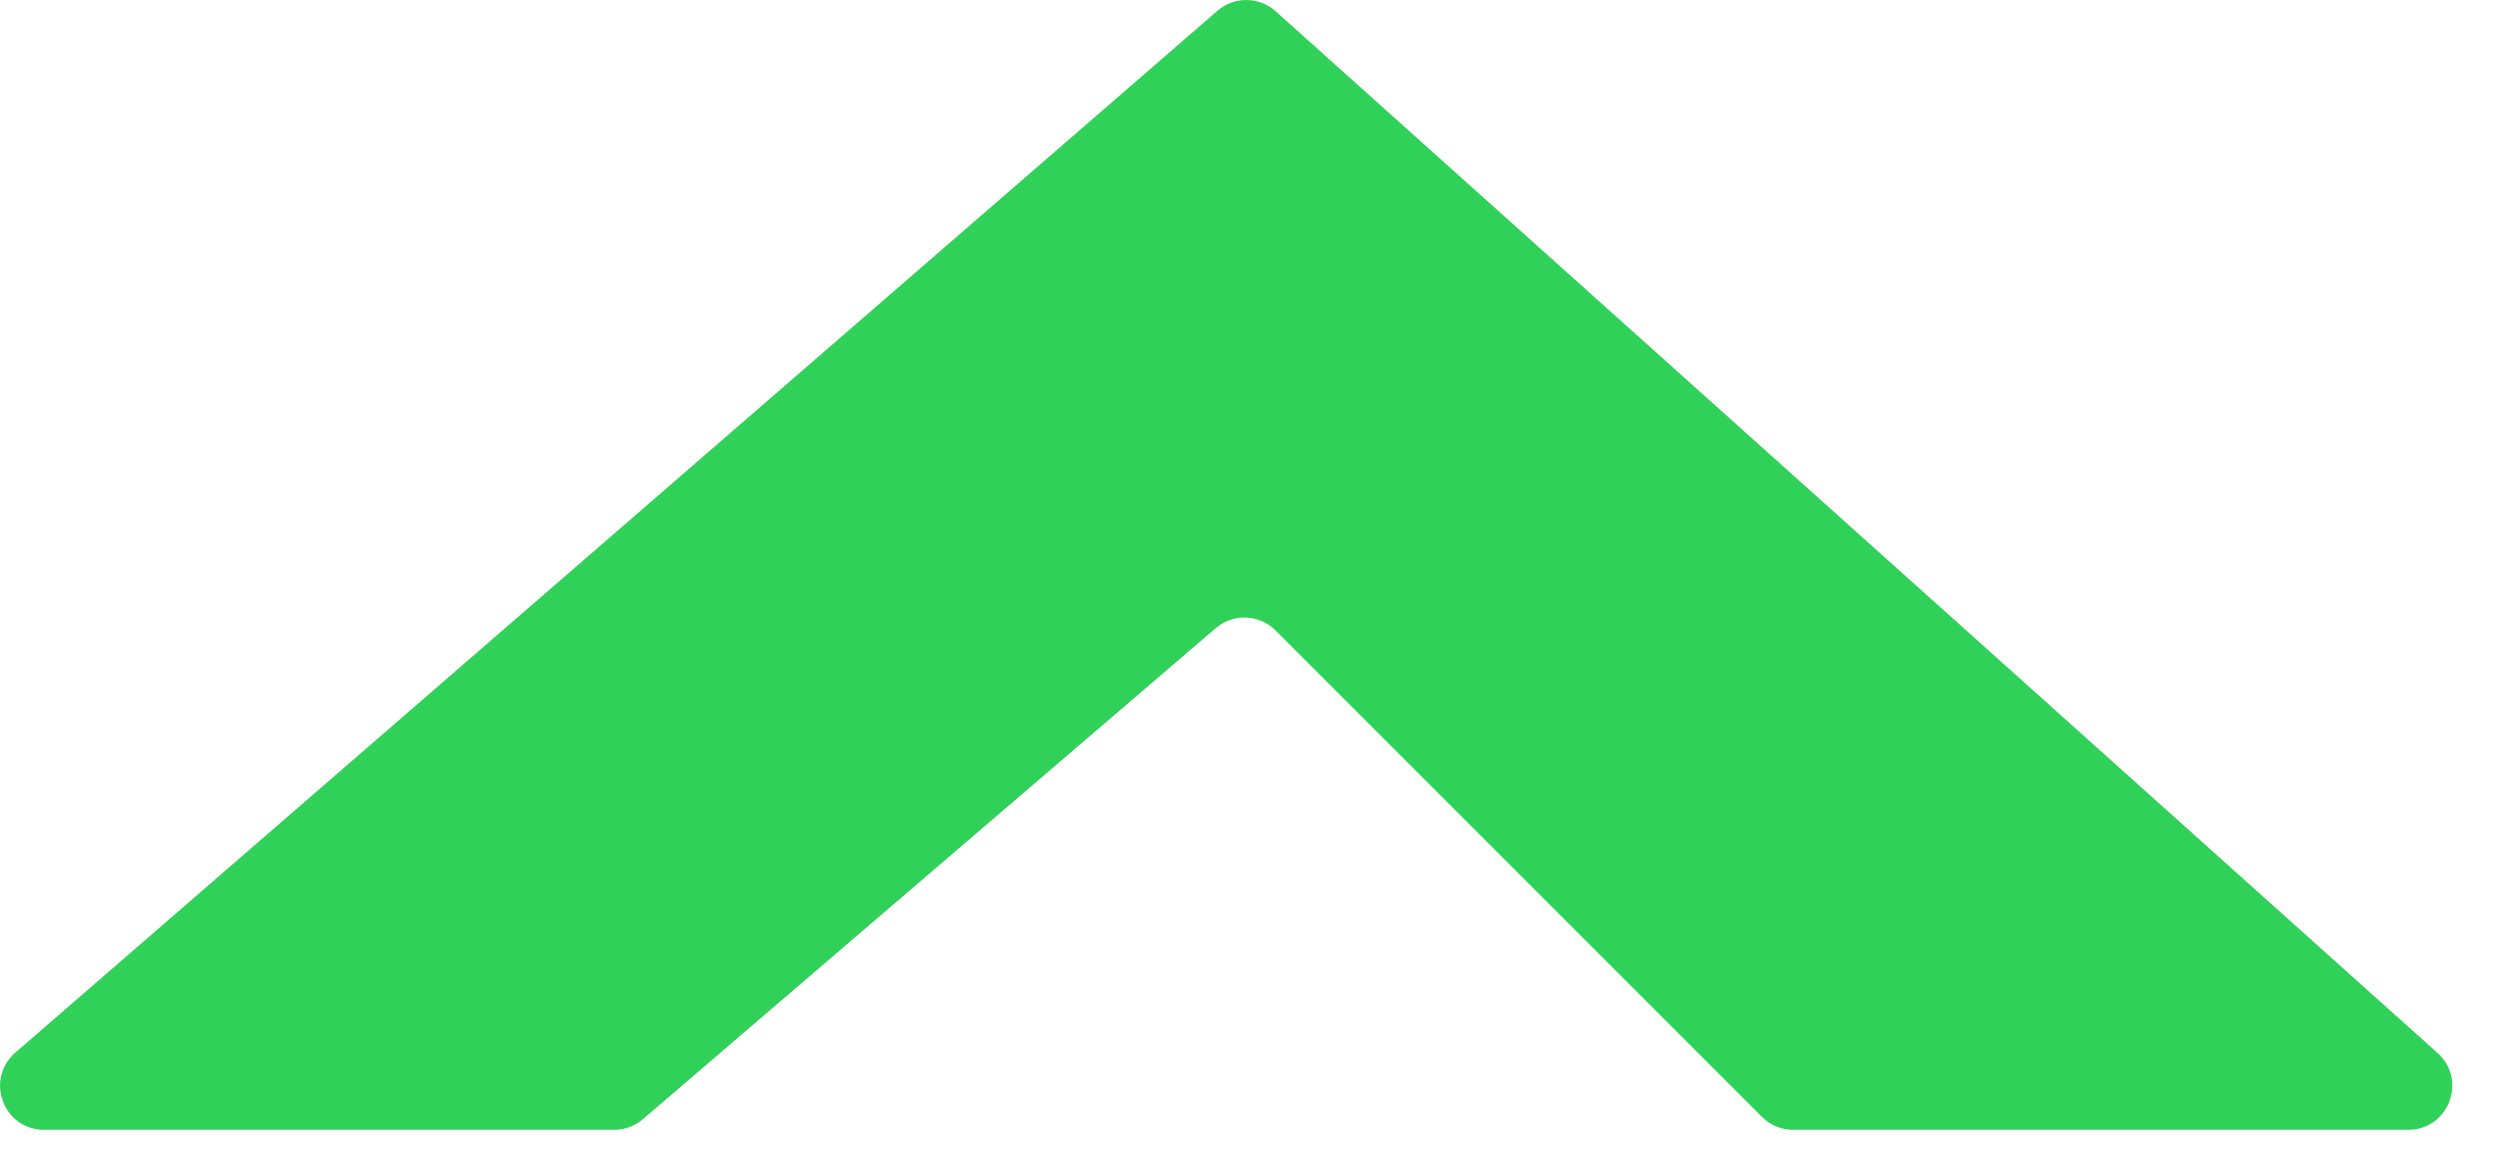
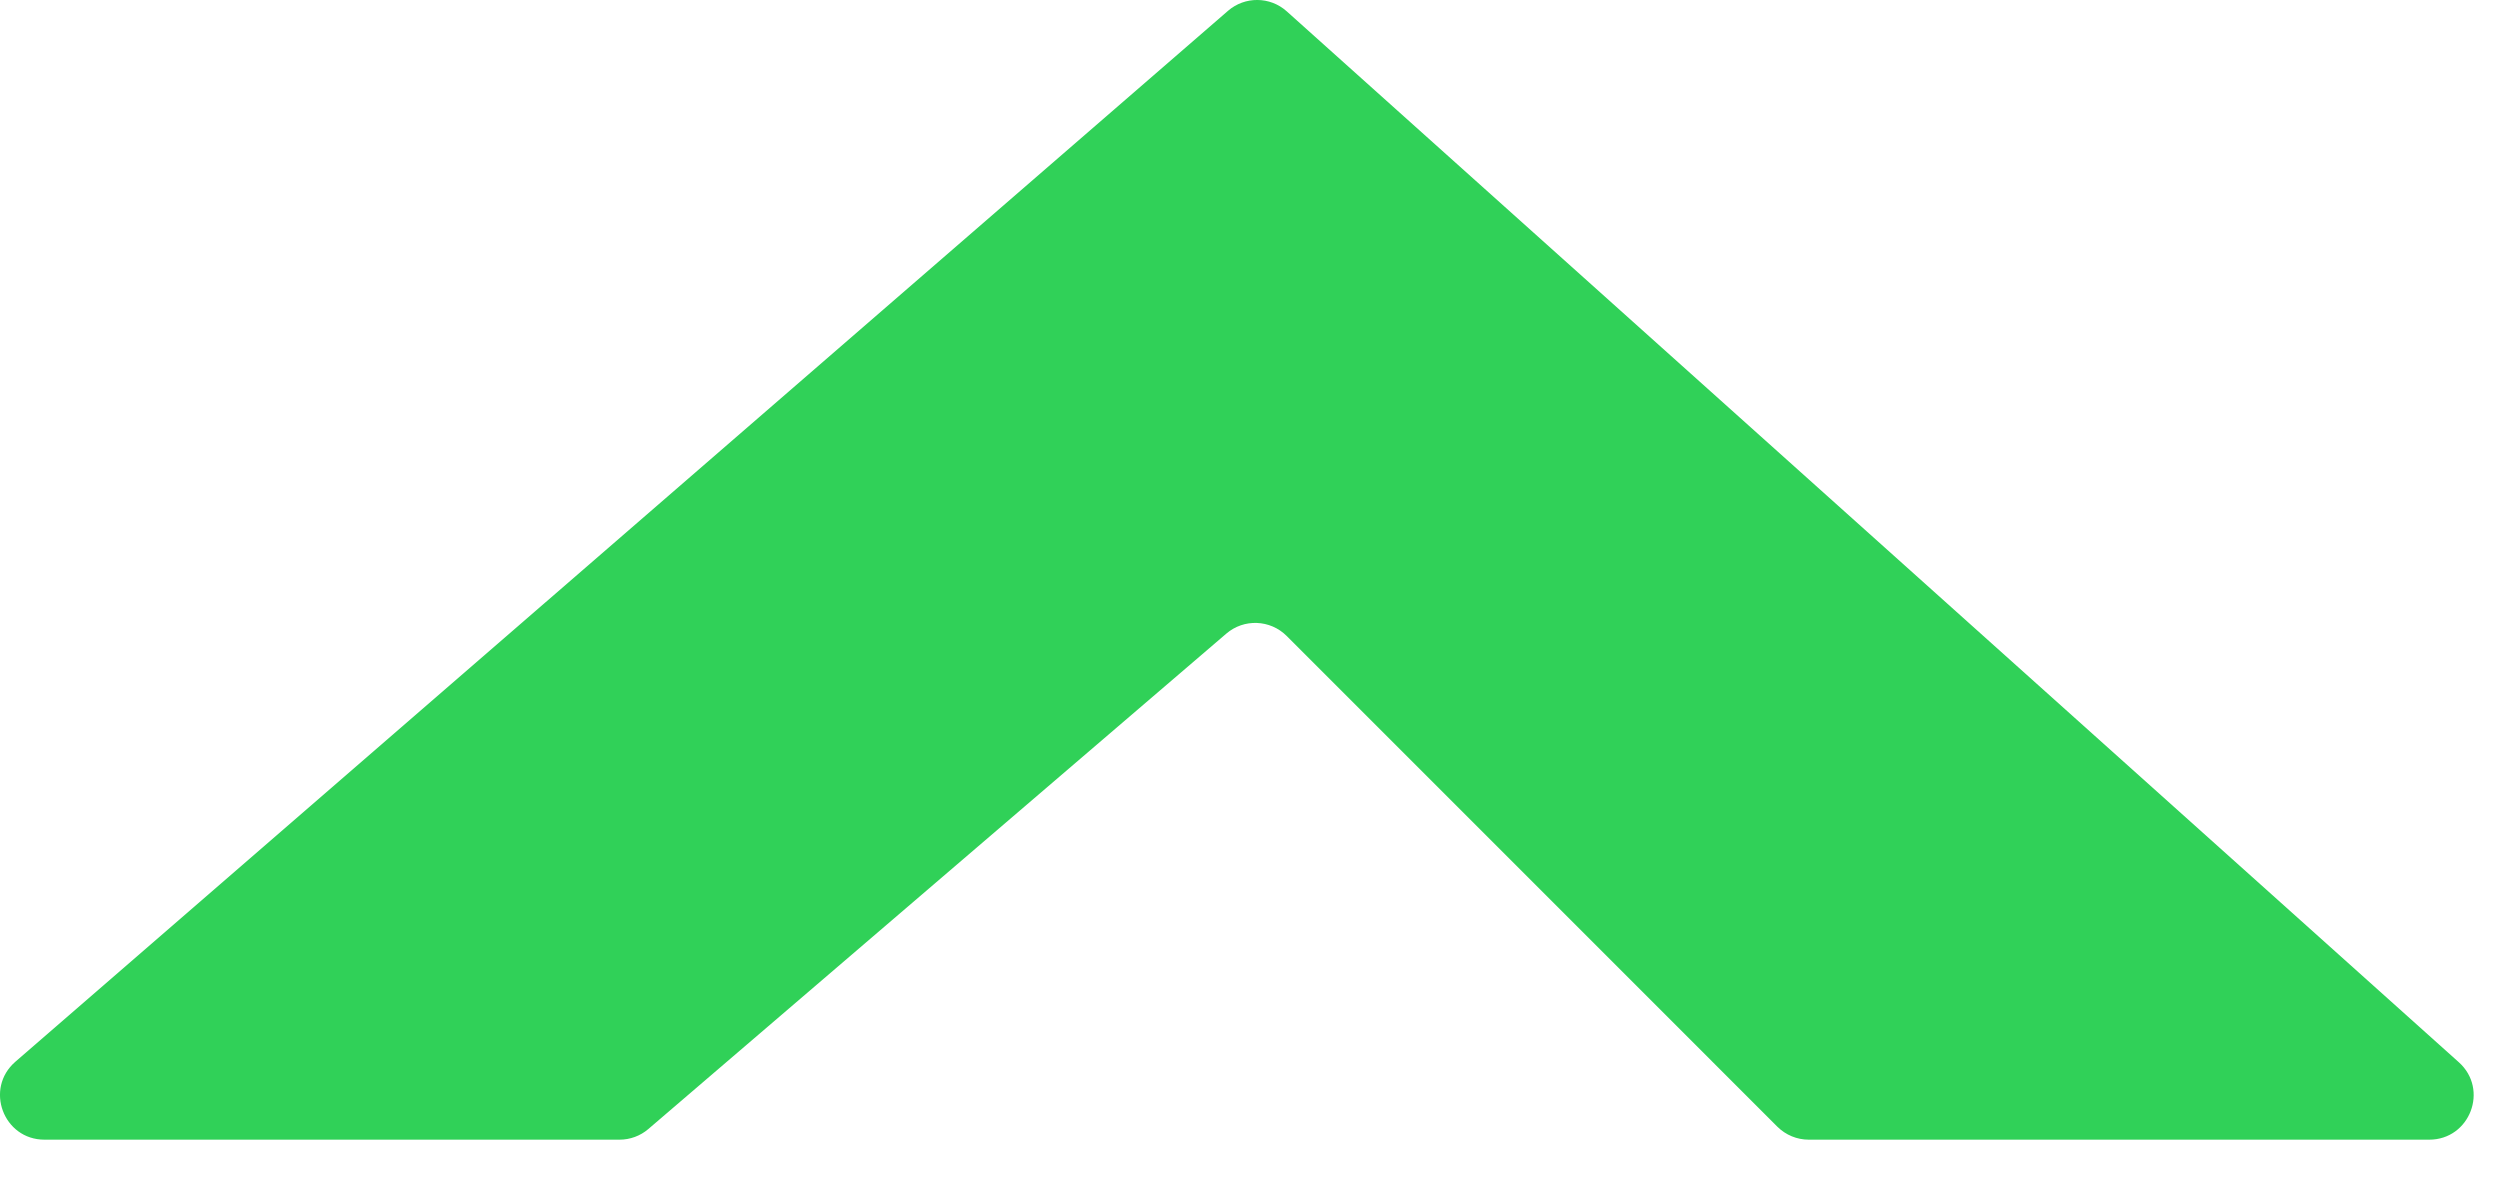
- <svg xmlns="http://www.w3.org/2000/svg" width="28" height="13" viewBox="0 0 28 13" fill="none">
-   <path d="M0.494 12.654L6.879 12.654C6.996 12.654 7.11 12.612 7.199 12.536L13.617 7.035C13.812 6.868 14.104 6.879 14.286 7.061L19.735 12.51C19.827 12.602 19.953 12.654 20.084 12.654L26.972 12.654C27.424 12.654 27.638 12.096 27.301 11.794L14.287 0.126C14.102 -0.04 13.822 -0.042 13.635 0.121L0.172 11.789C-0.173 12.088 0.038 12.654 0.494 12.654Z" fill="#30D158" />
+ <svg xmlns="http://www.w3.org/2000/svg" width="38" height="18" viewBox="0 0 38 18" fill="none">
+   <path d="M0.676 17.323H9.416C9.577 17.323 9.733 17.266 9.855 17.161L18.64 9.631C18.908 9.401 19.307 9.417 19.557 9.666L27.016 17.126C27.143 17.252 27.314 17.323 27.493 17.323H36.924C37.543 17.323 37.835 16.559 37.374 16.146L19.558 0.172C19.305 -0.055 18.922 -0.058 18.665 0.165L0.234 16.138C-0.238 16.547 0.051 17.323 0.676 17.323Z" fill="#30D158" />
</svg>
